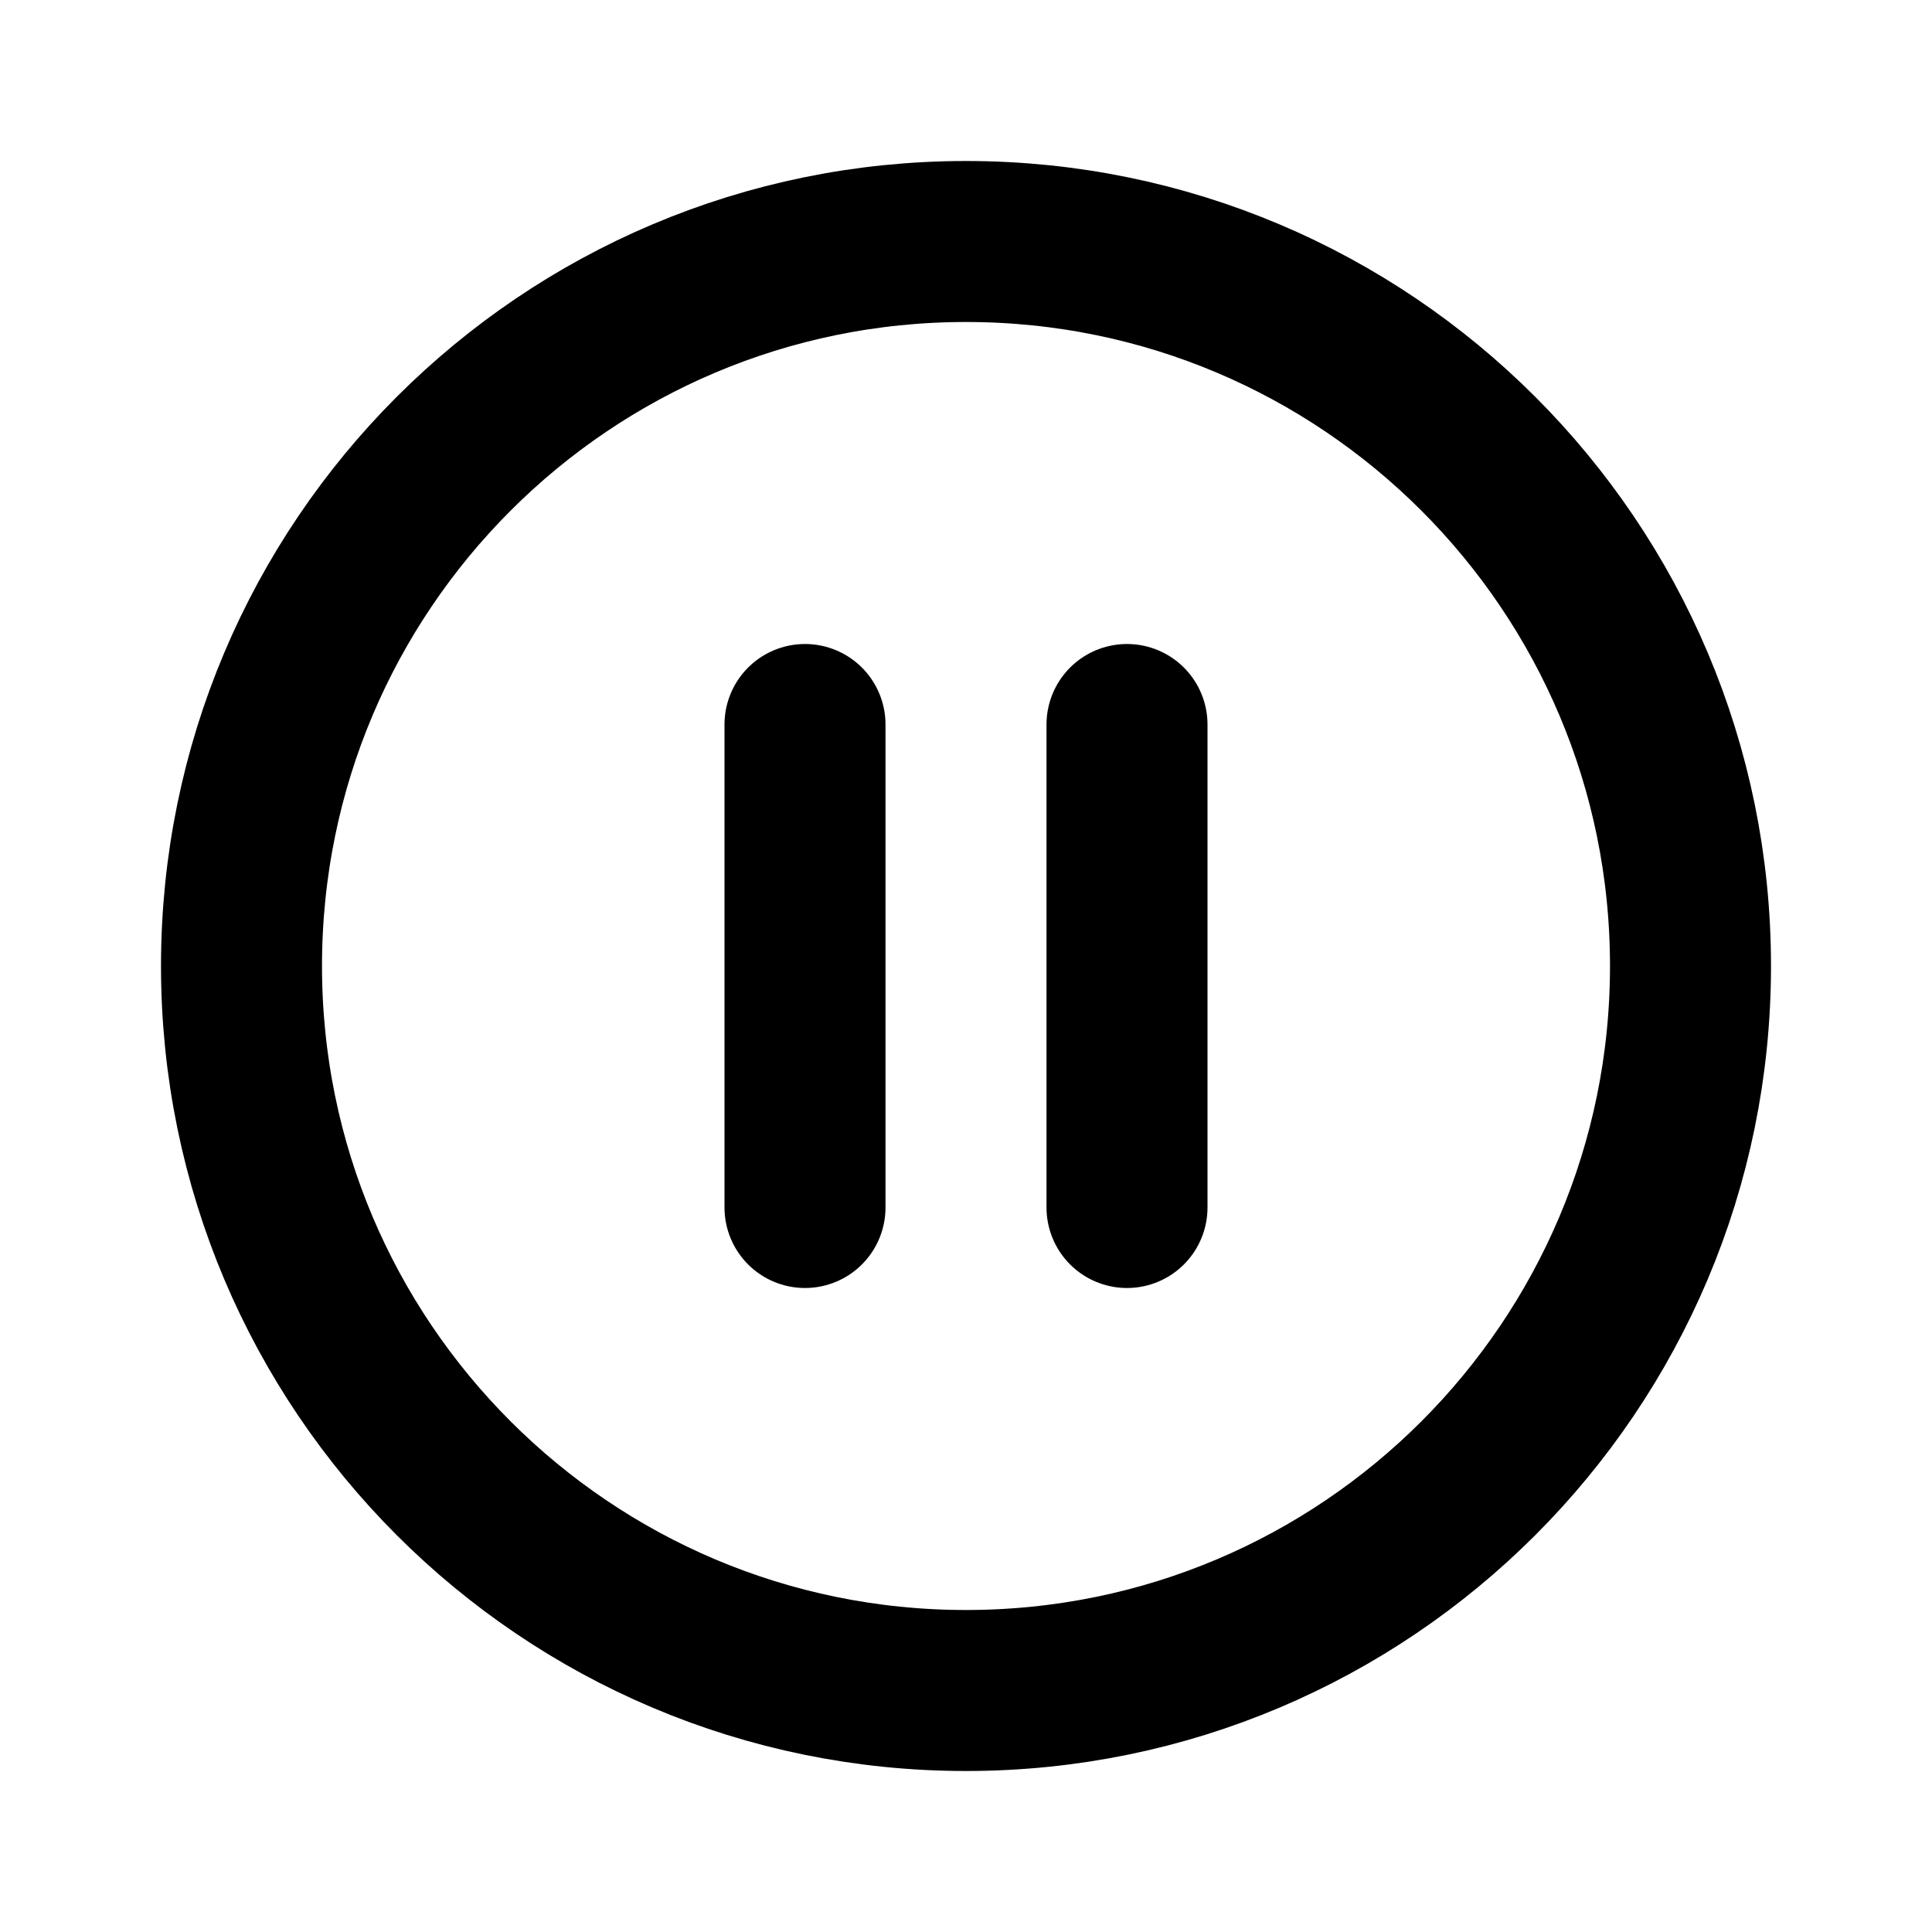
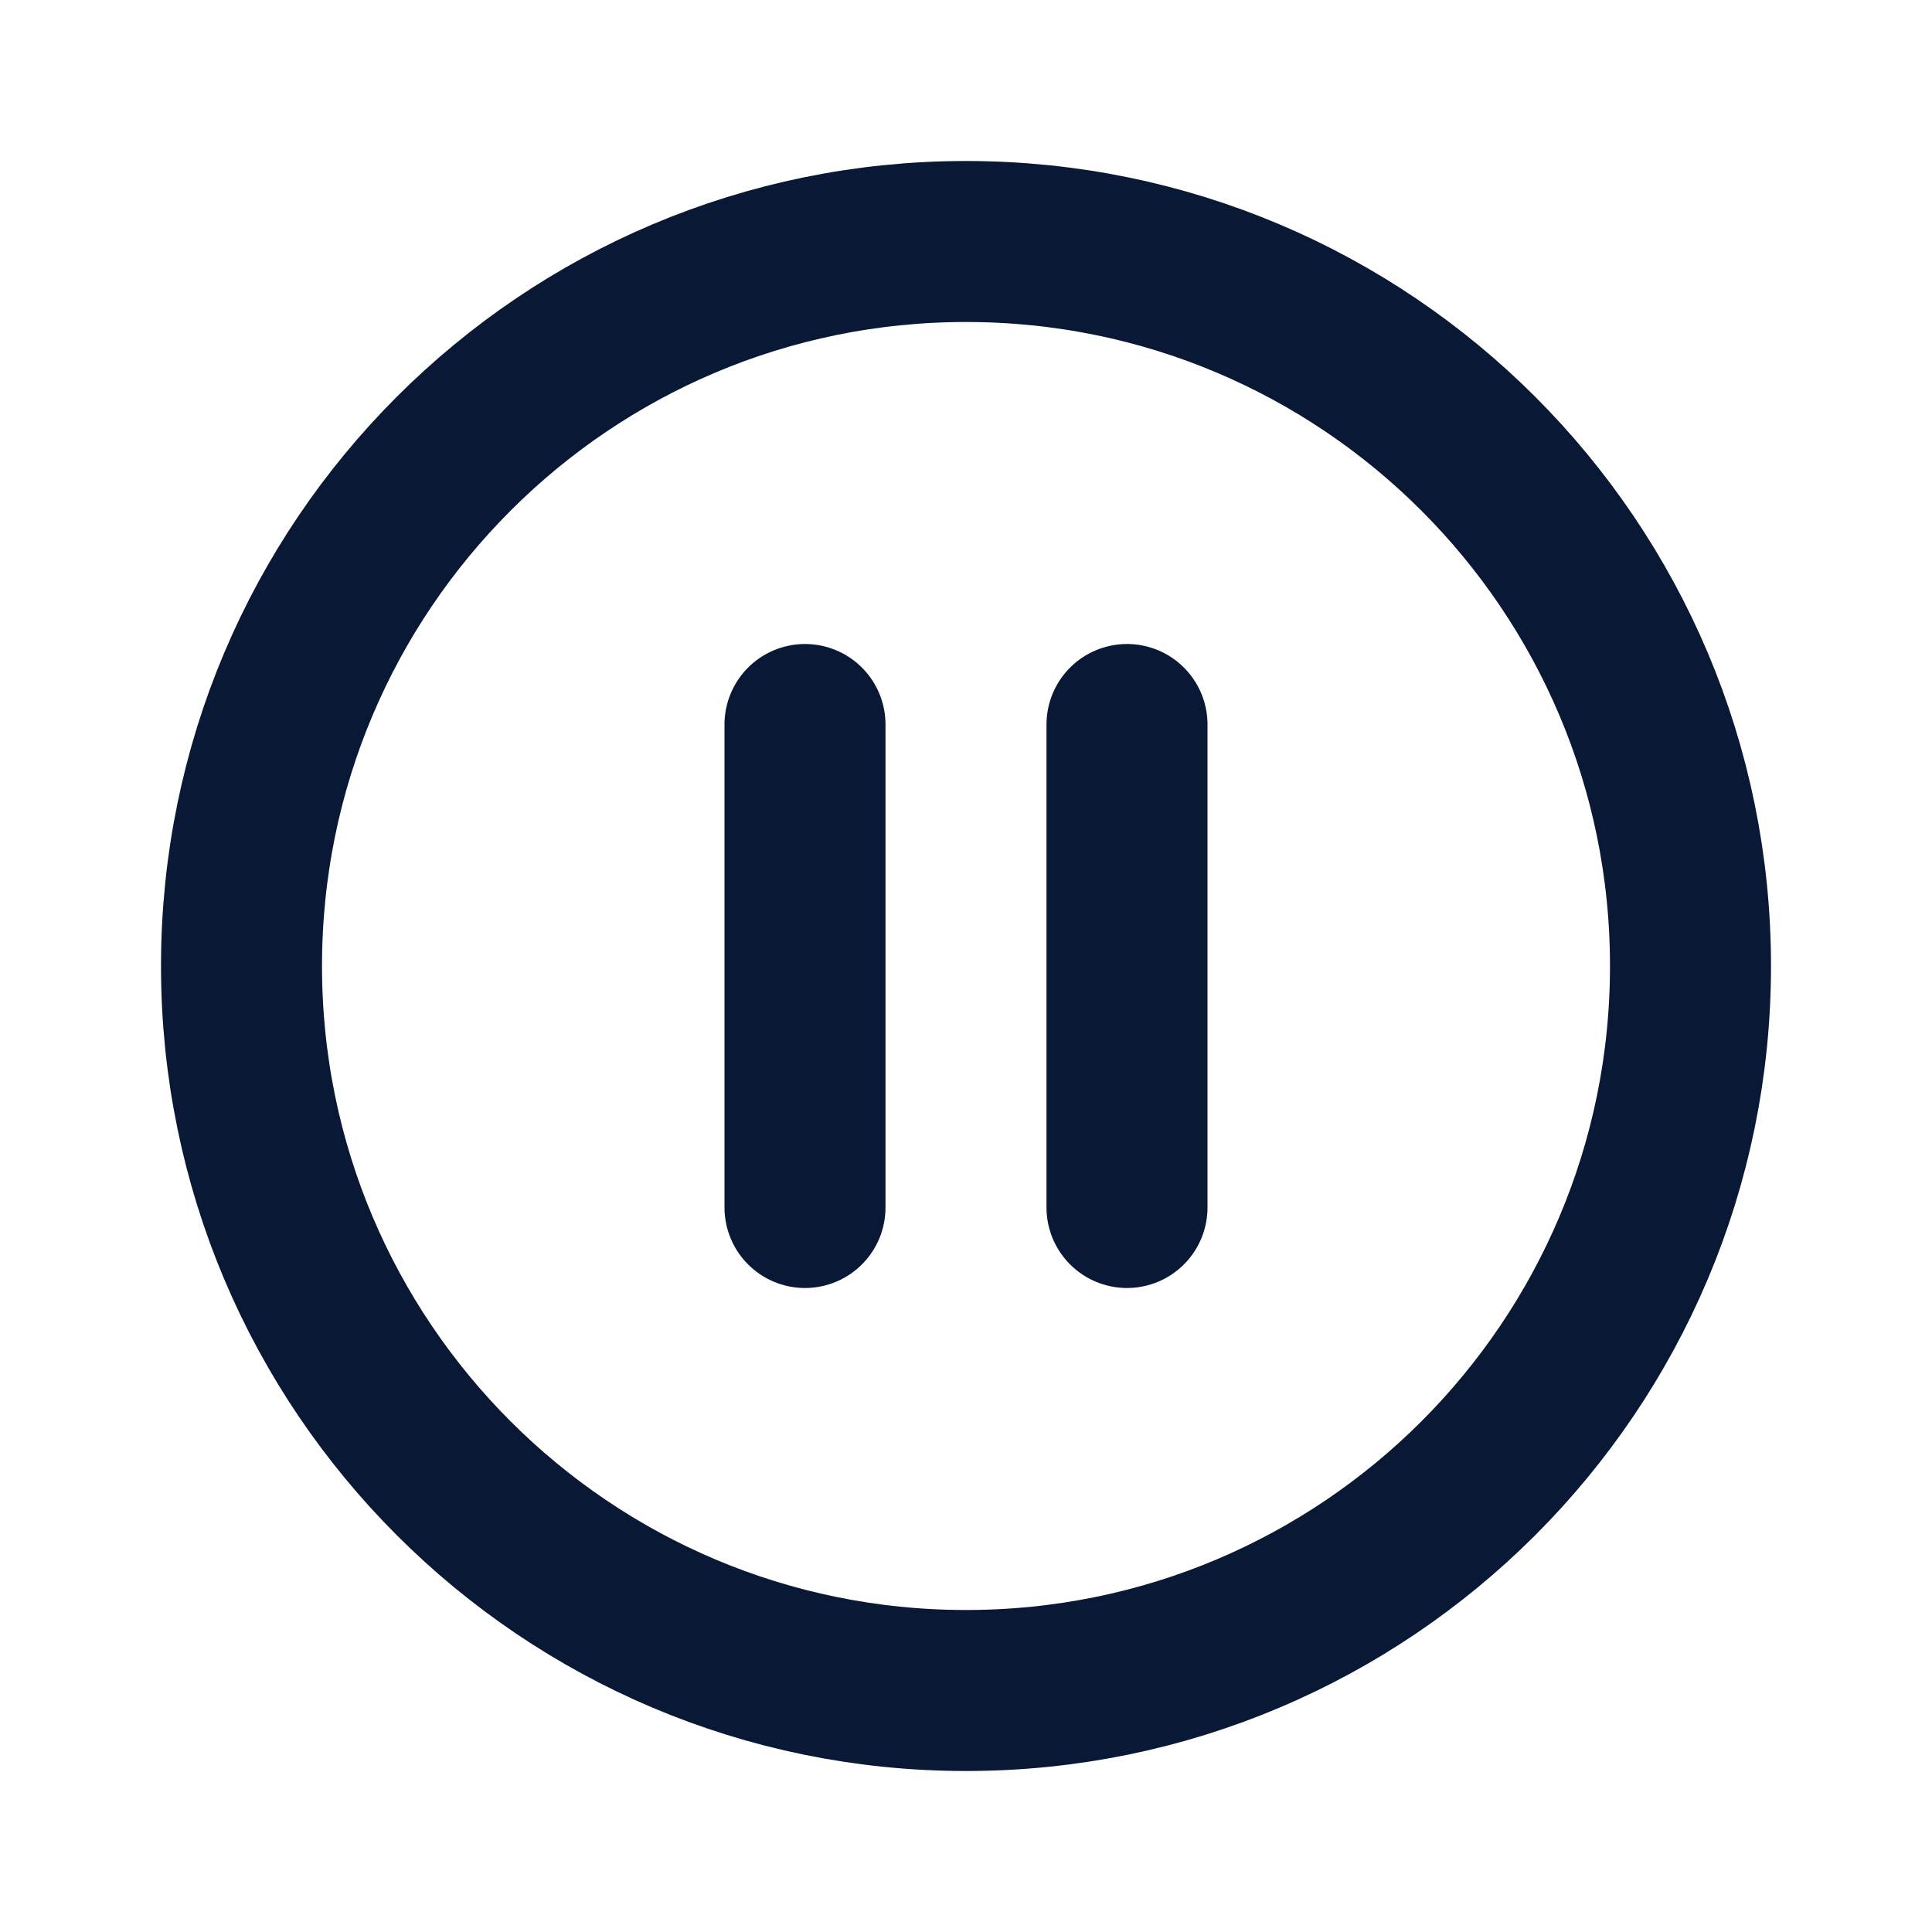
- <svg xmlns="http://www.w3.org/2000/svg" class="h-6 w-6" fill="none" viewBox="0 0 24 24" stroke="currentColor" stroke-width="2">
+ <svg xmlns="http://www.w3.org/2000/svg" class="h-6 w-6" fill="none" viewBox="0 0 24 24" stroke="#091834" stroke-width="2">
  <path stroke-linecap="round" stroke-linejoin="round" d="M10 9v6m4-6v6m7-3a9 9 0 11-18 0 9 9 0 0118 0z" />
</svg>
